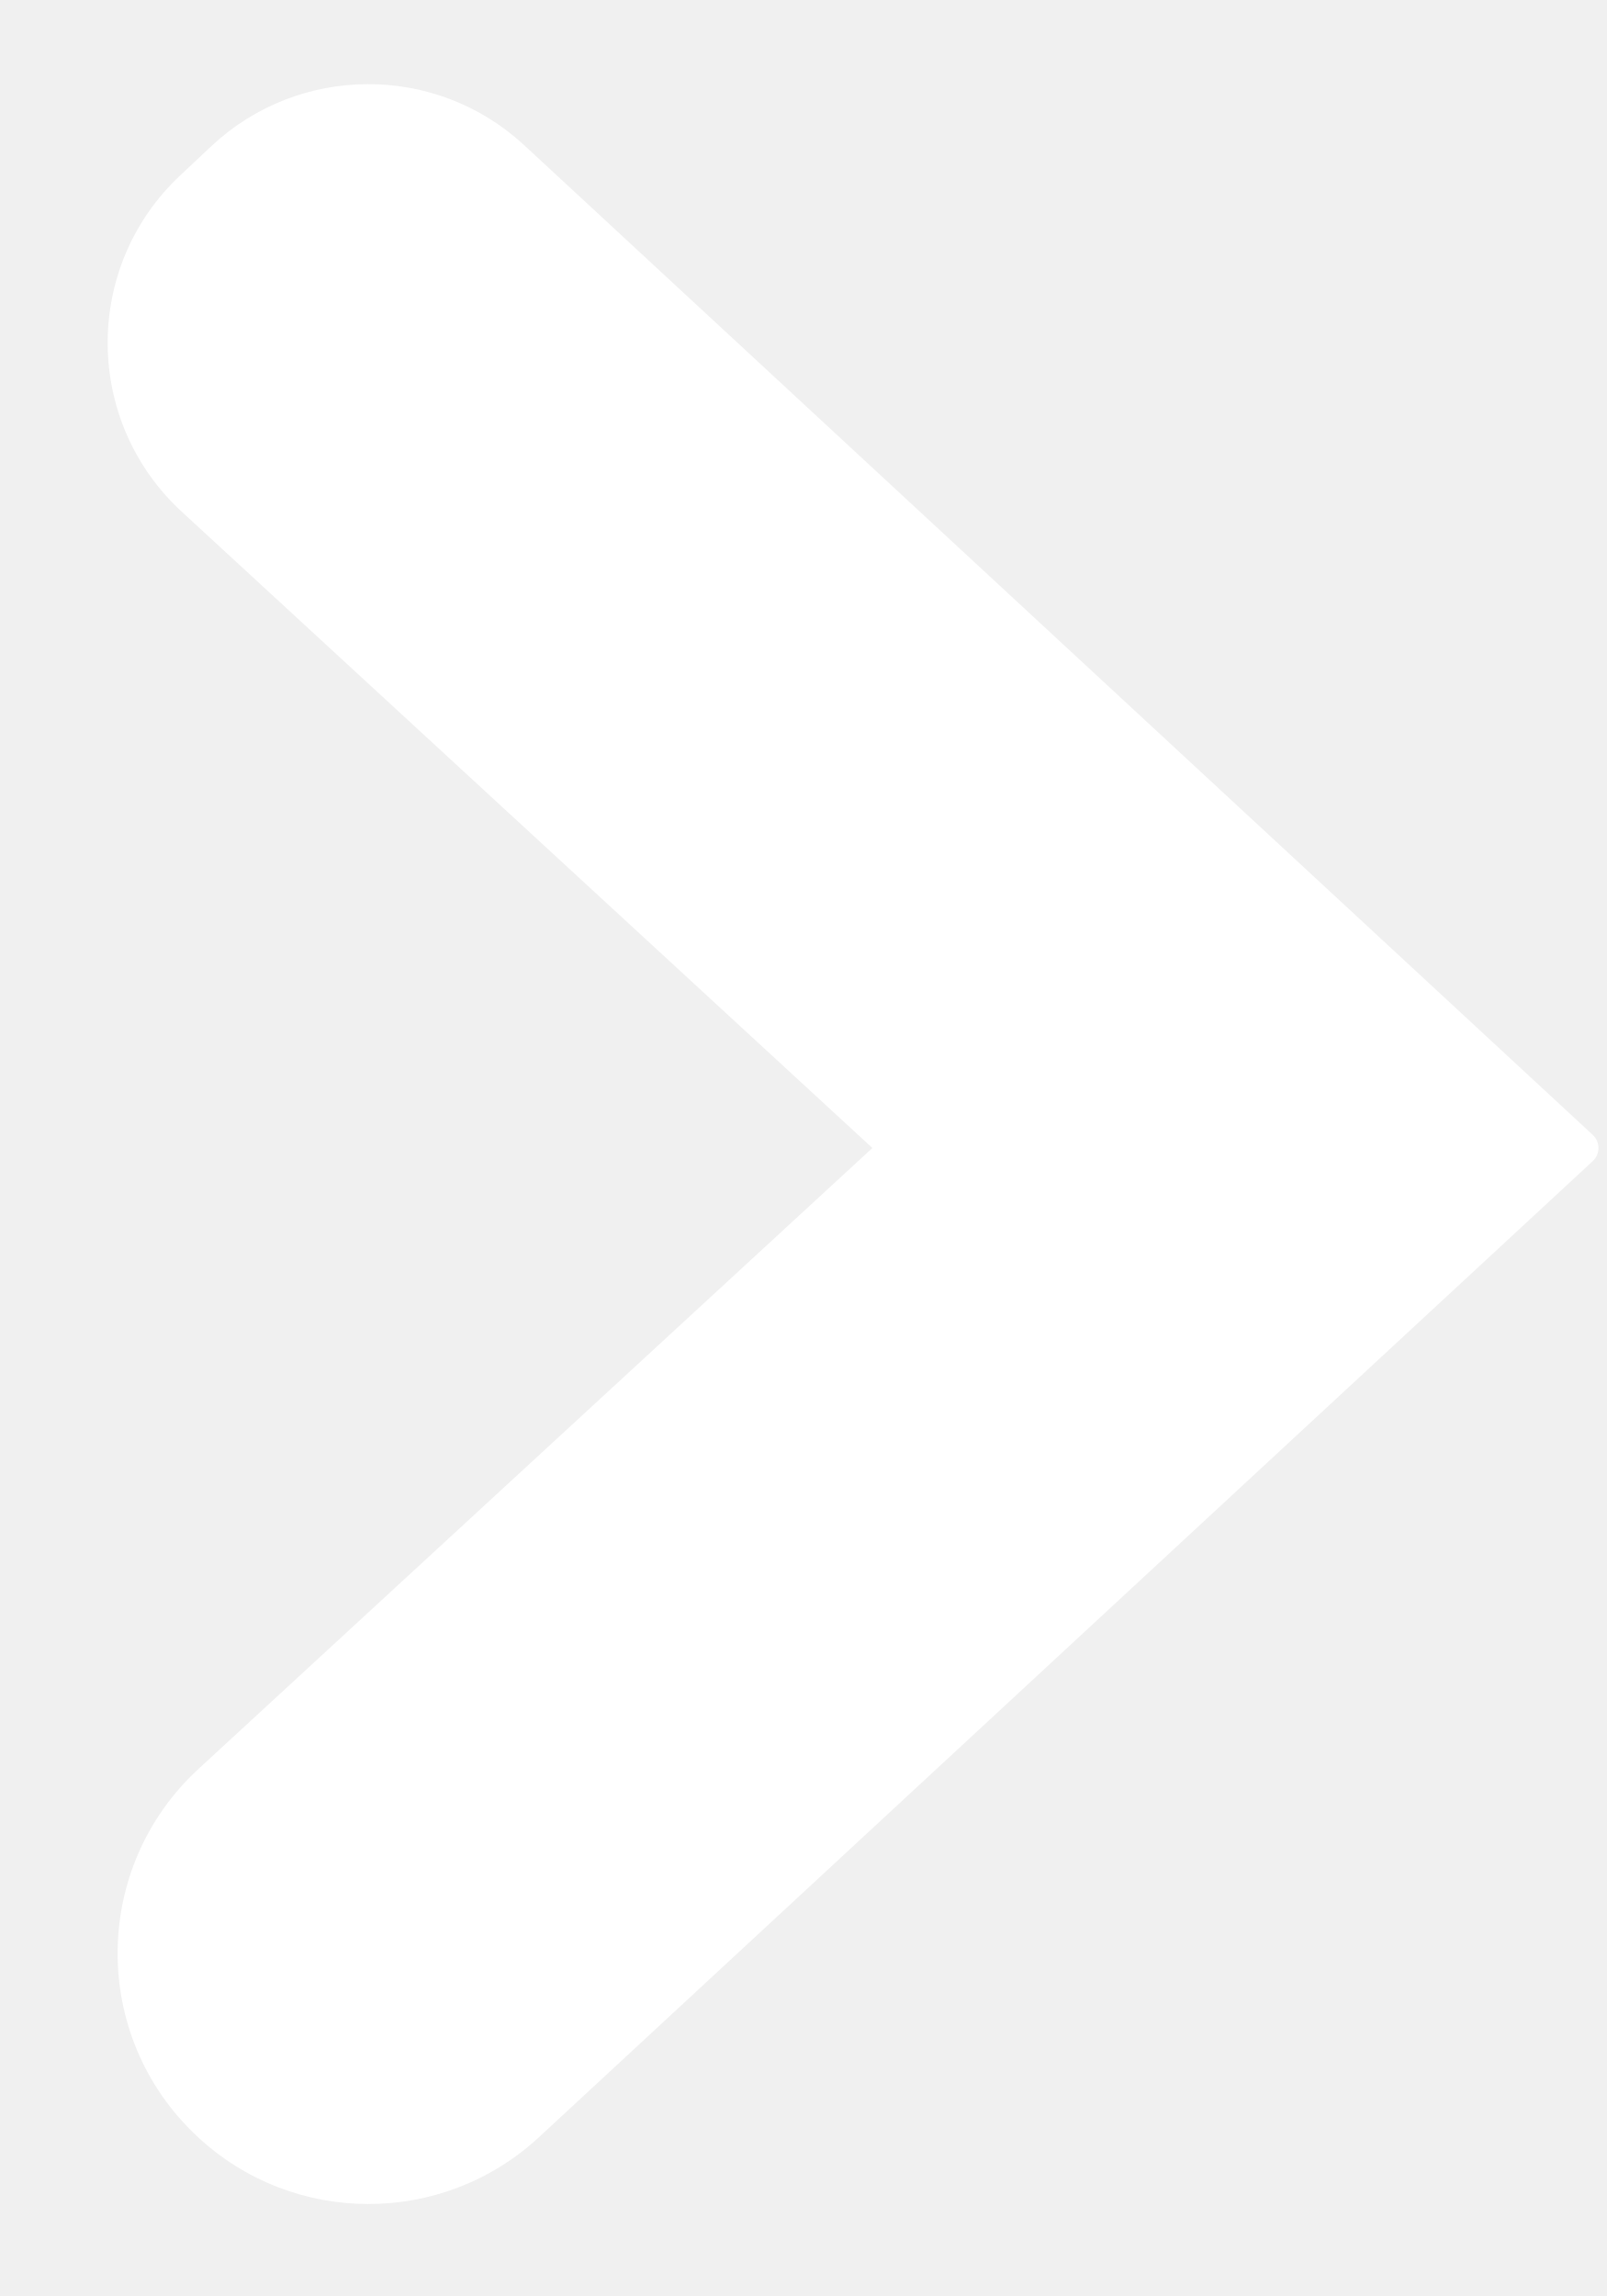
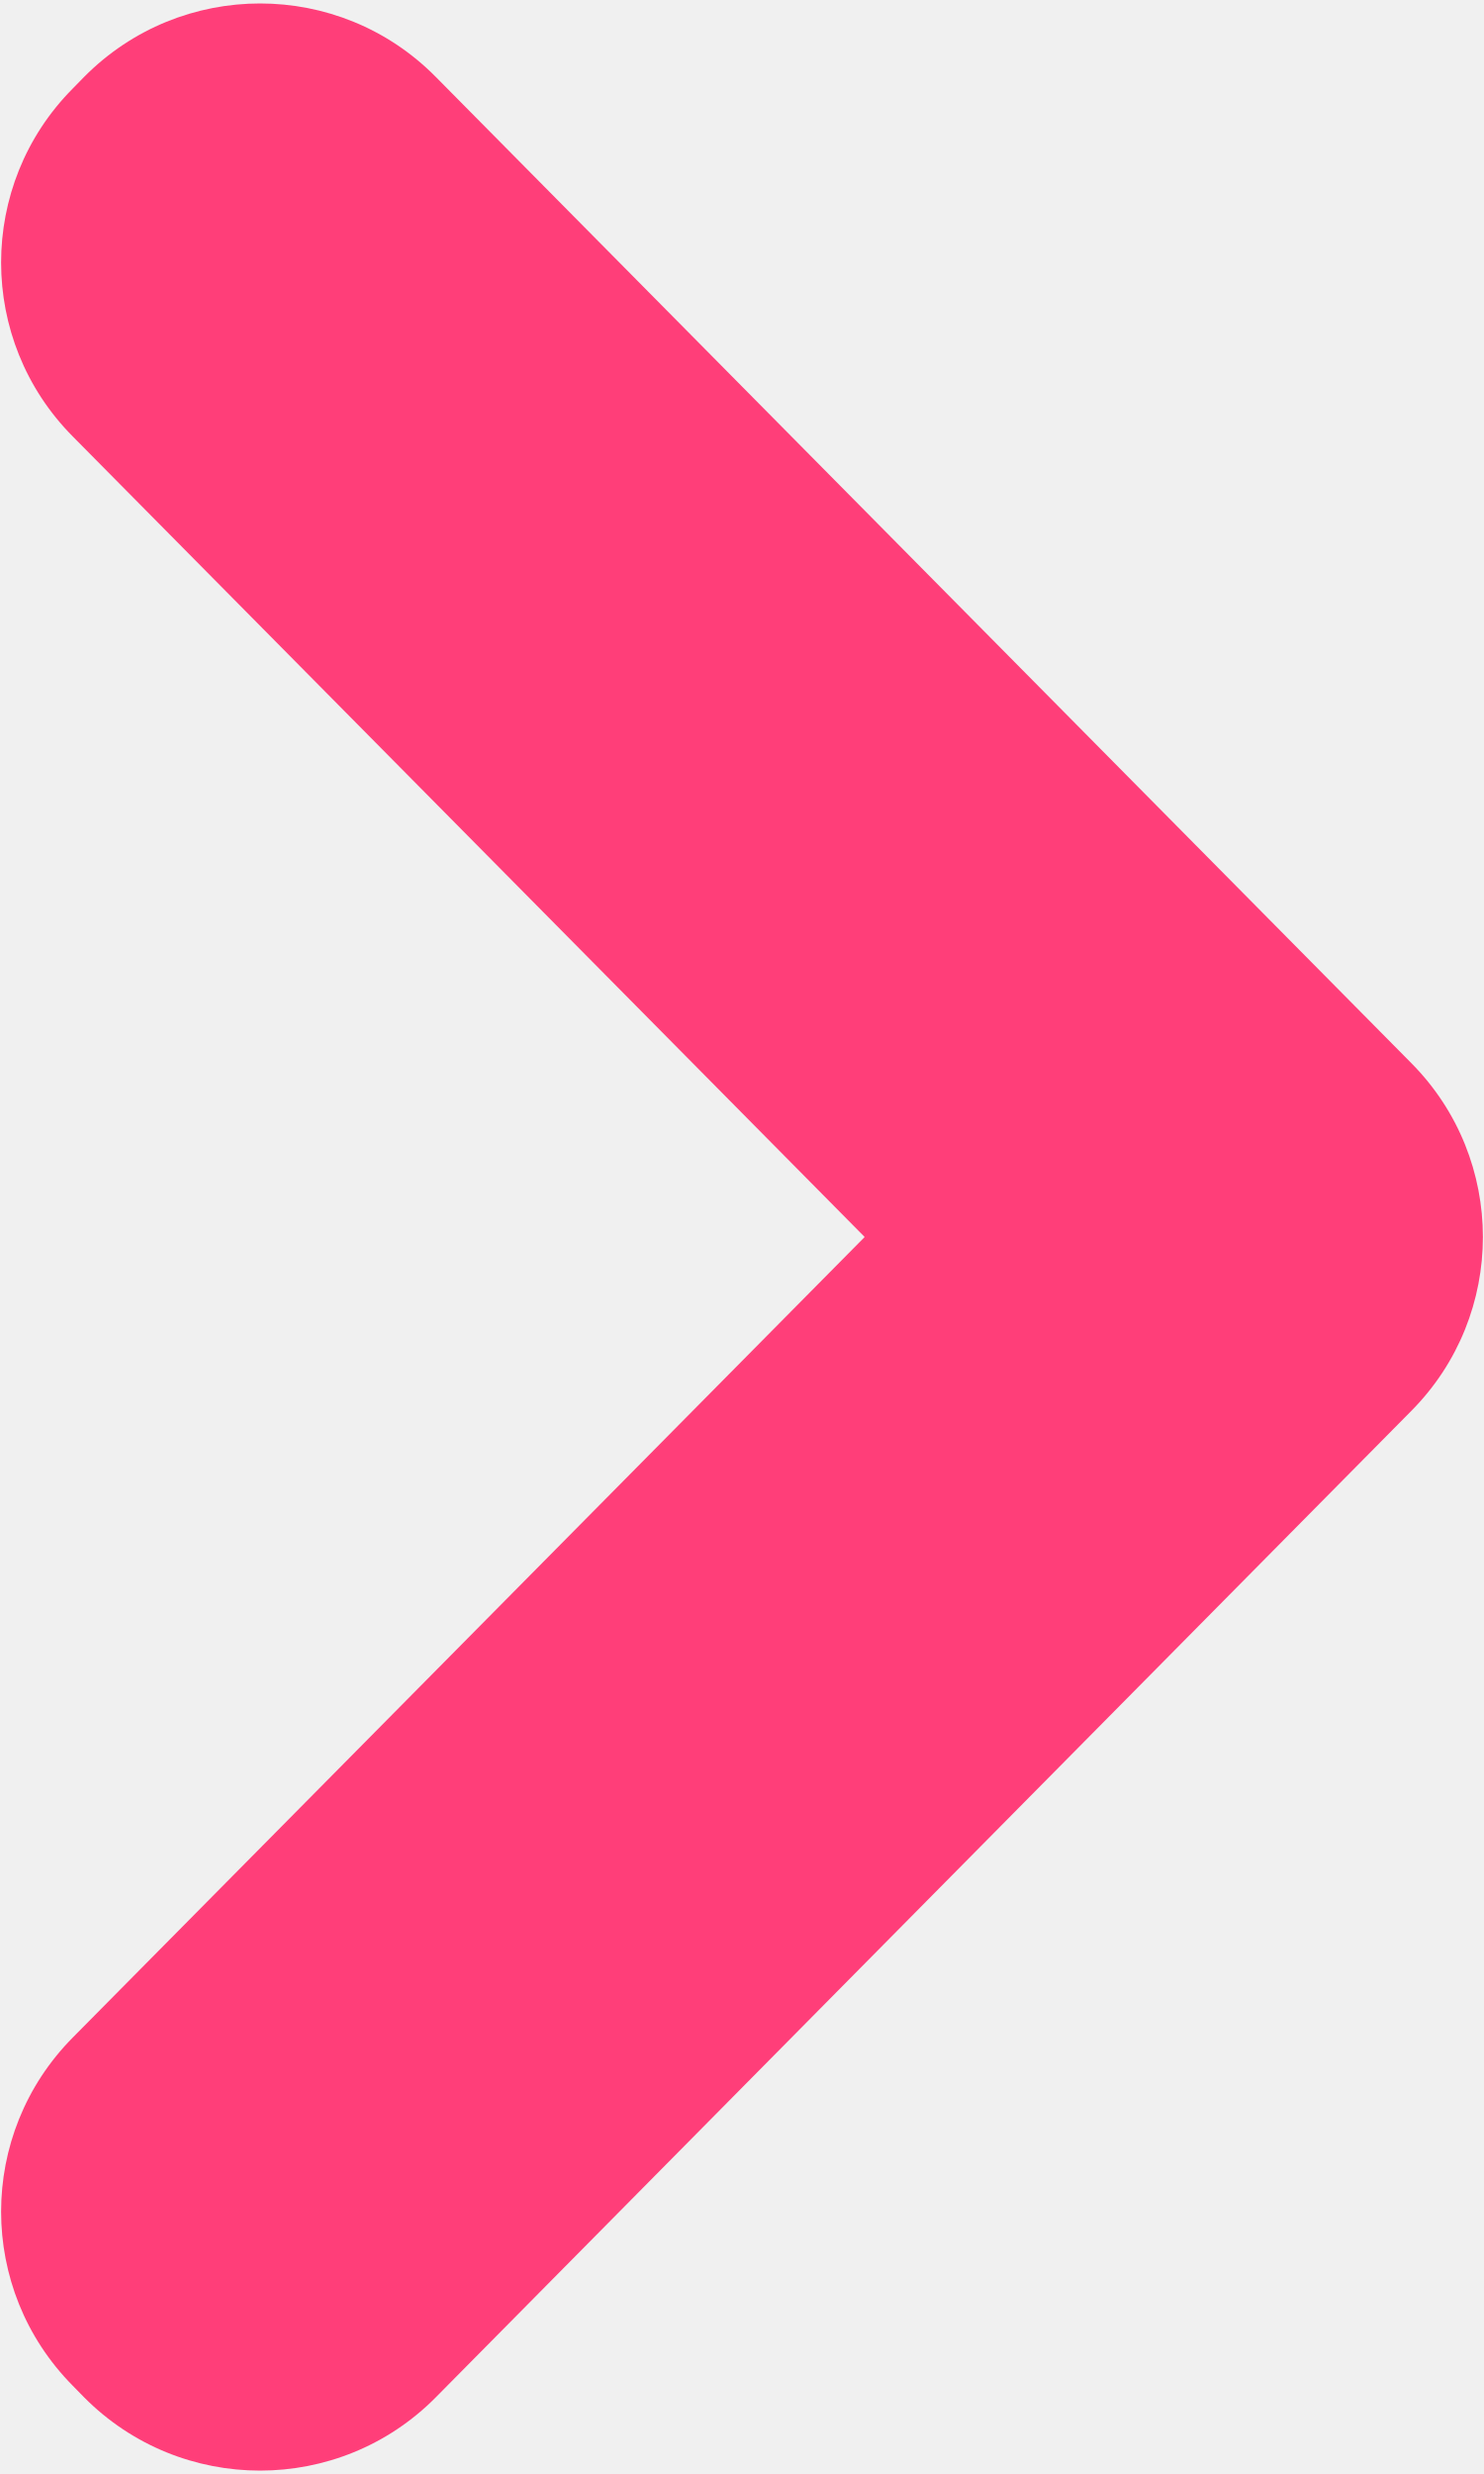
- <svg xmlns="http://www.w3.org/2000/svg" width="7" height="10" viewBox="0 0 7 10" fill="none">
-   <path fill-rule="evenodd" clip-rule="evenodd" d="M3.8 5L0.792 2.229C0.364 1.835 0.361 1.161 0.785 0.764L0.92 0.637C1.303 0.278 1.899 0.276 2.284 0.633L6.938 4.943C6.971 4.974 6.971 5.026 6.938 5.057L2.347 9.309C1.926 9.698 1.276 9.696 0.858 9.304C0.394 8.87 0.398 8.134 0.865 7.704L3.8 5Z" fill="white" />
+ <svg xmlns="http://www.w3.org/2000/svg" width="6" height="10" viewBox="0 0 6 10" fill="none">
+   <path fill-rule="evenodd" clip-rule="evenodd" d="M0.294 8.236C-0.092 8.626 -0.092 9.253 0.294 9.643L0.34 9.69C0.732 10.085 1.371 10.085 1.762 9.69L5.706 5.703C6.092 5.314 6.092 4.686 5.706 4.297L1.762 0.311C1.371 -0.085 0.732 -0.085 0.34 0.311L0.294 0.358C-0.092 0.747 -0.092 1.375 0.294 1.764L3.496 5L0.294 8.236Z" fill="#FF3E79" />
</svg>
